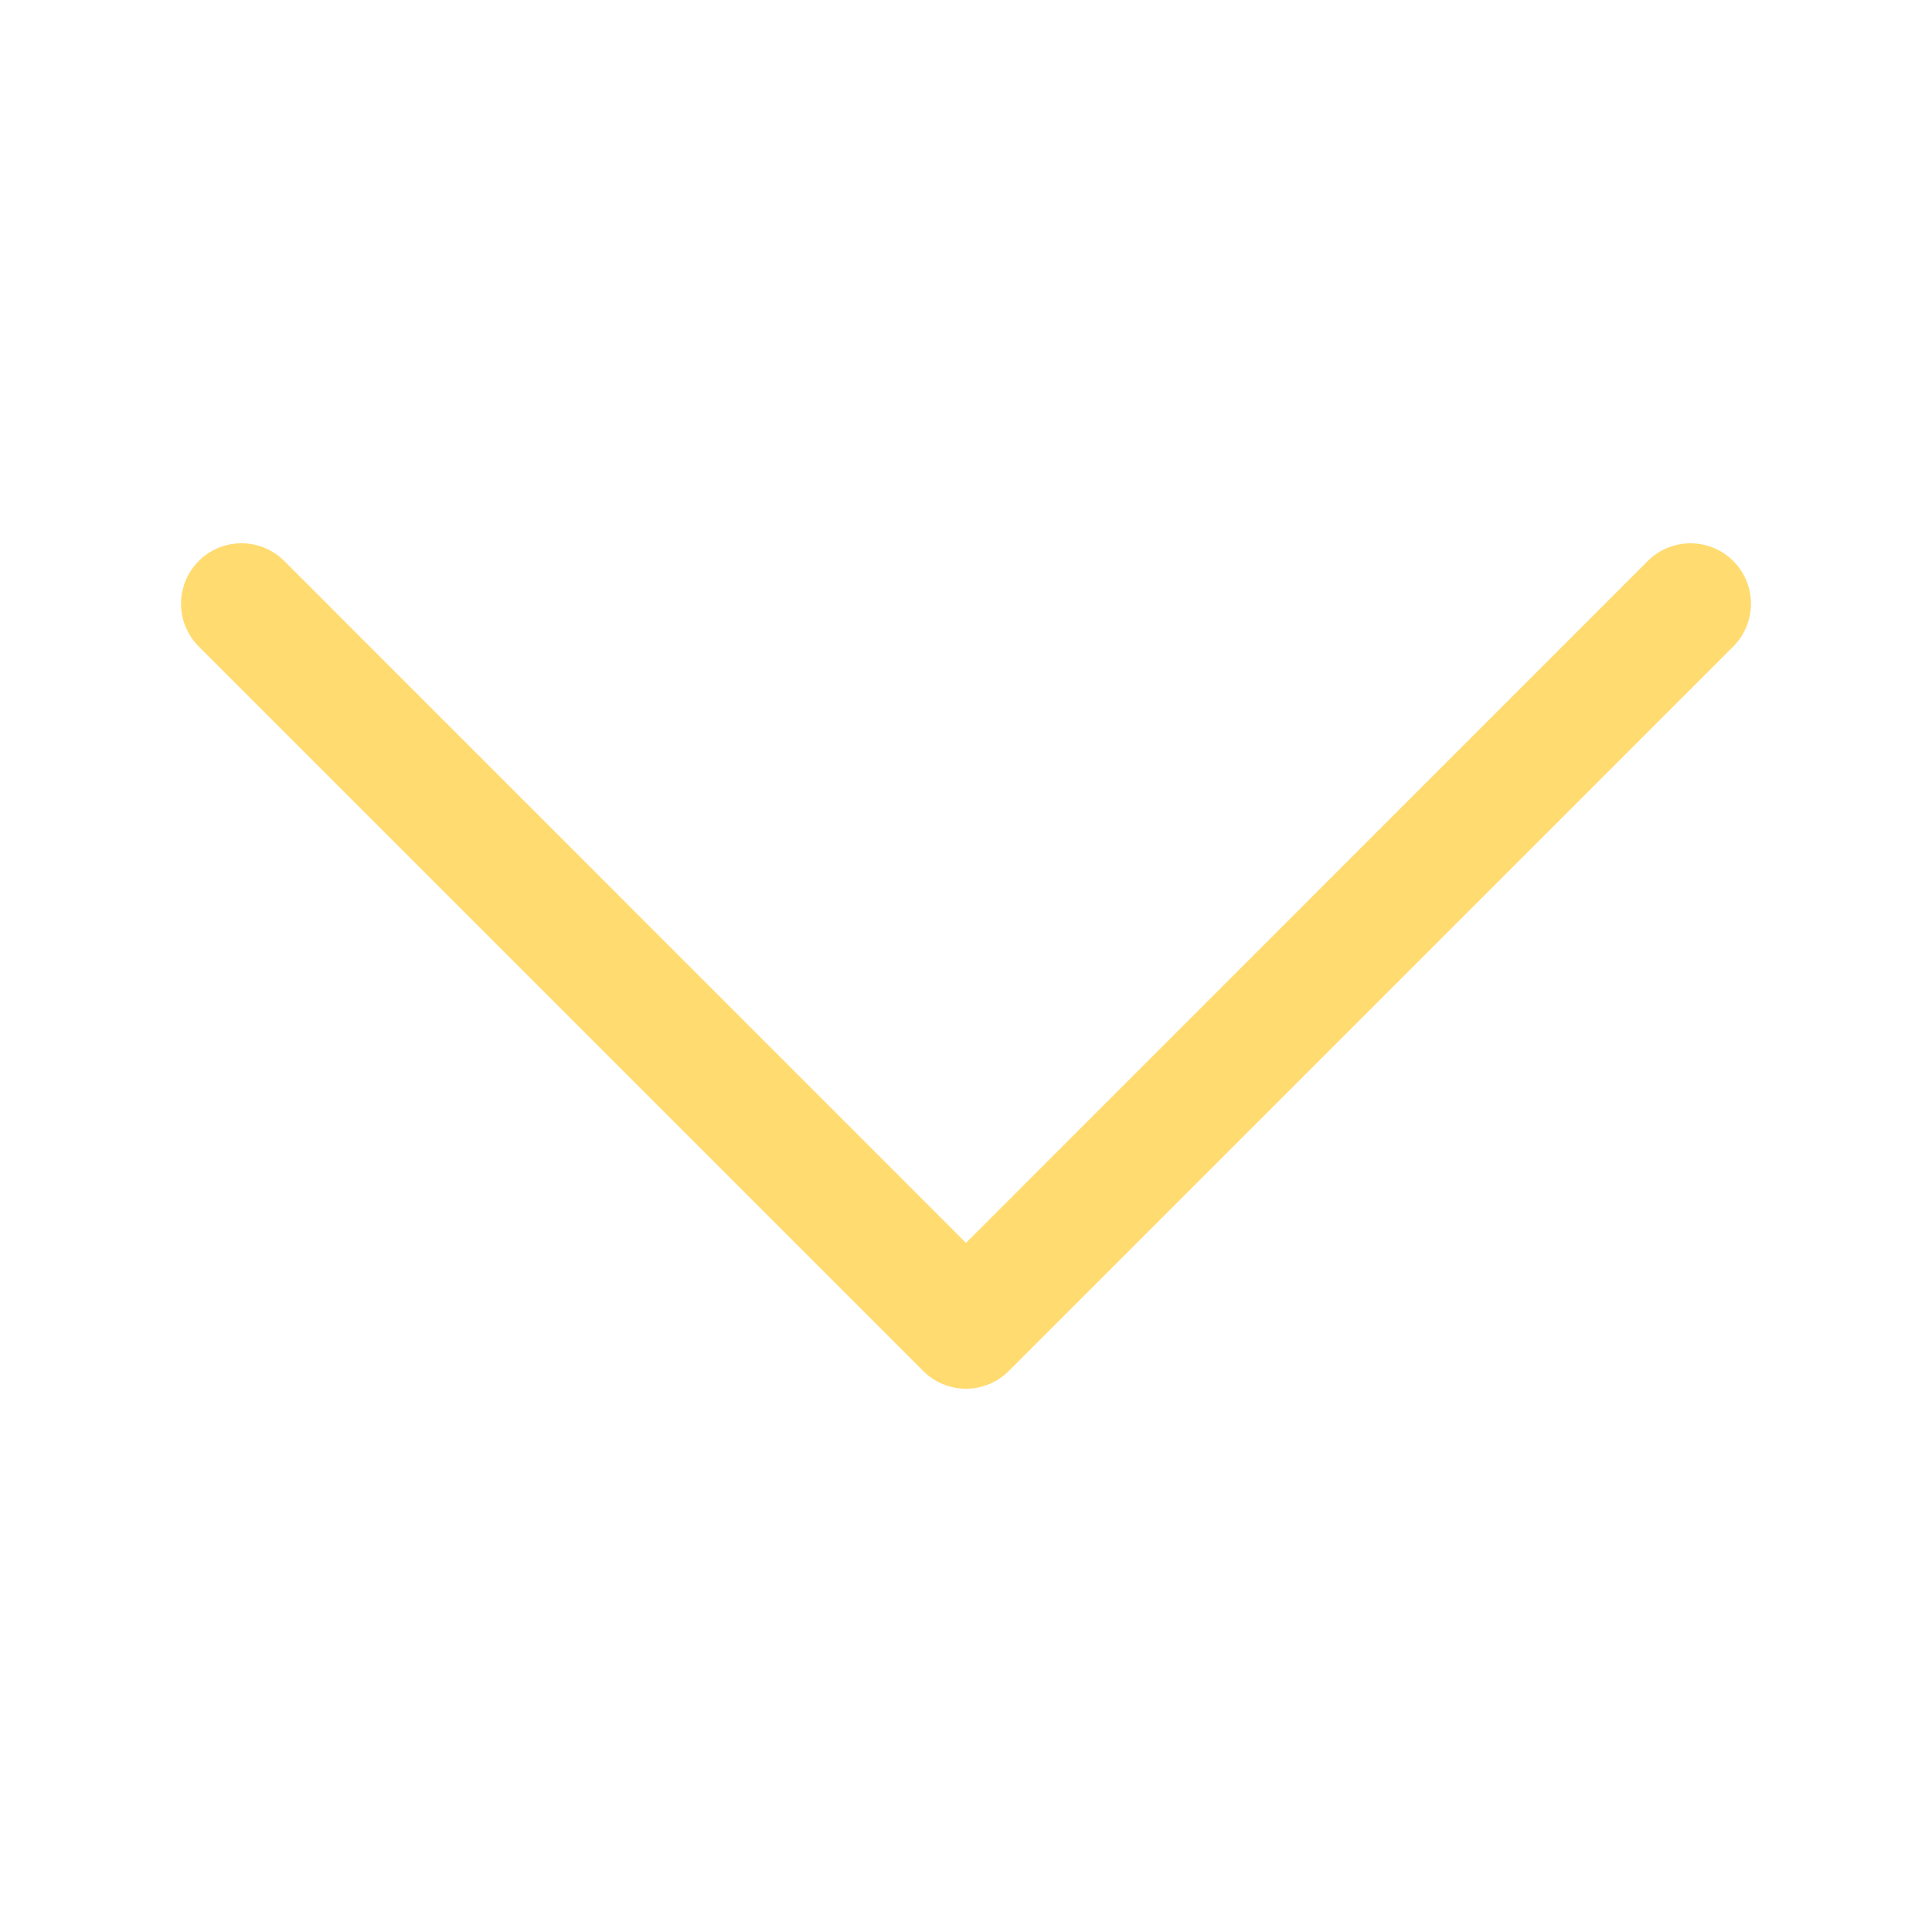
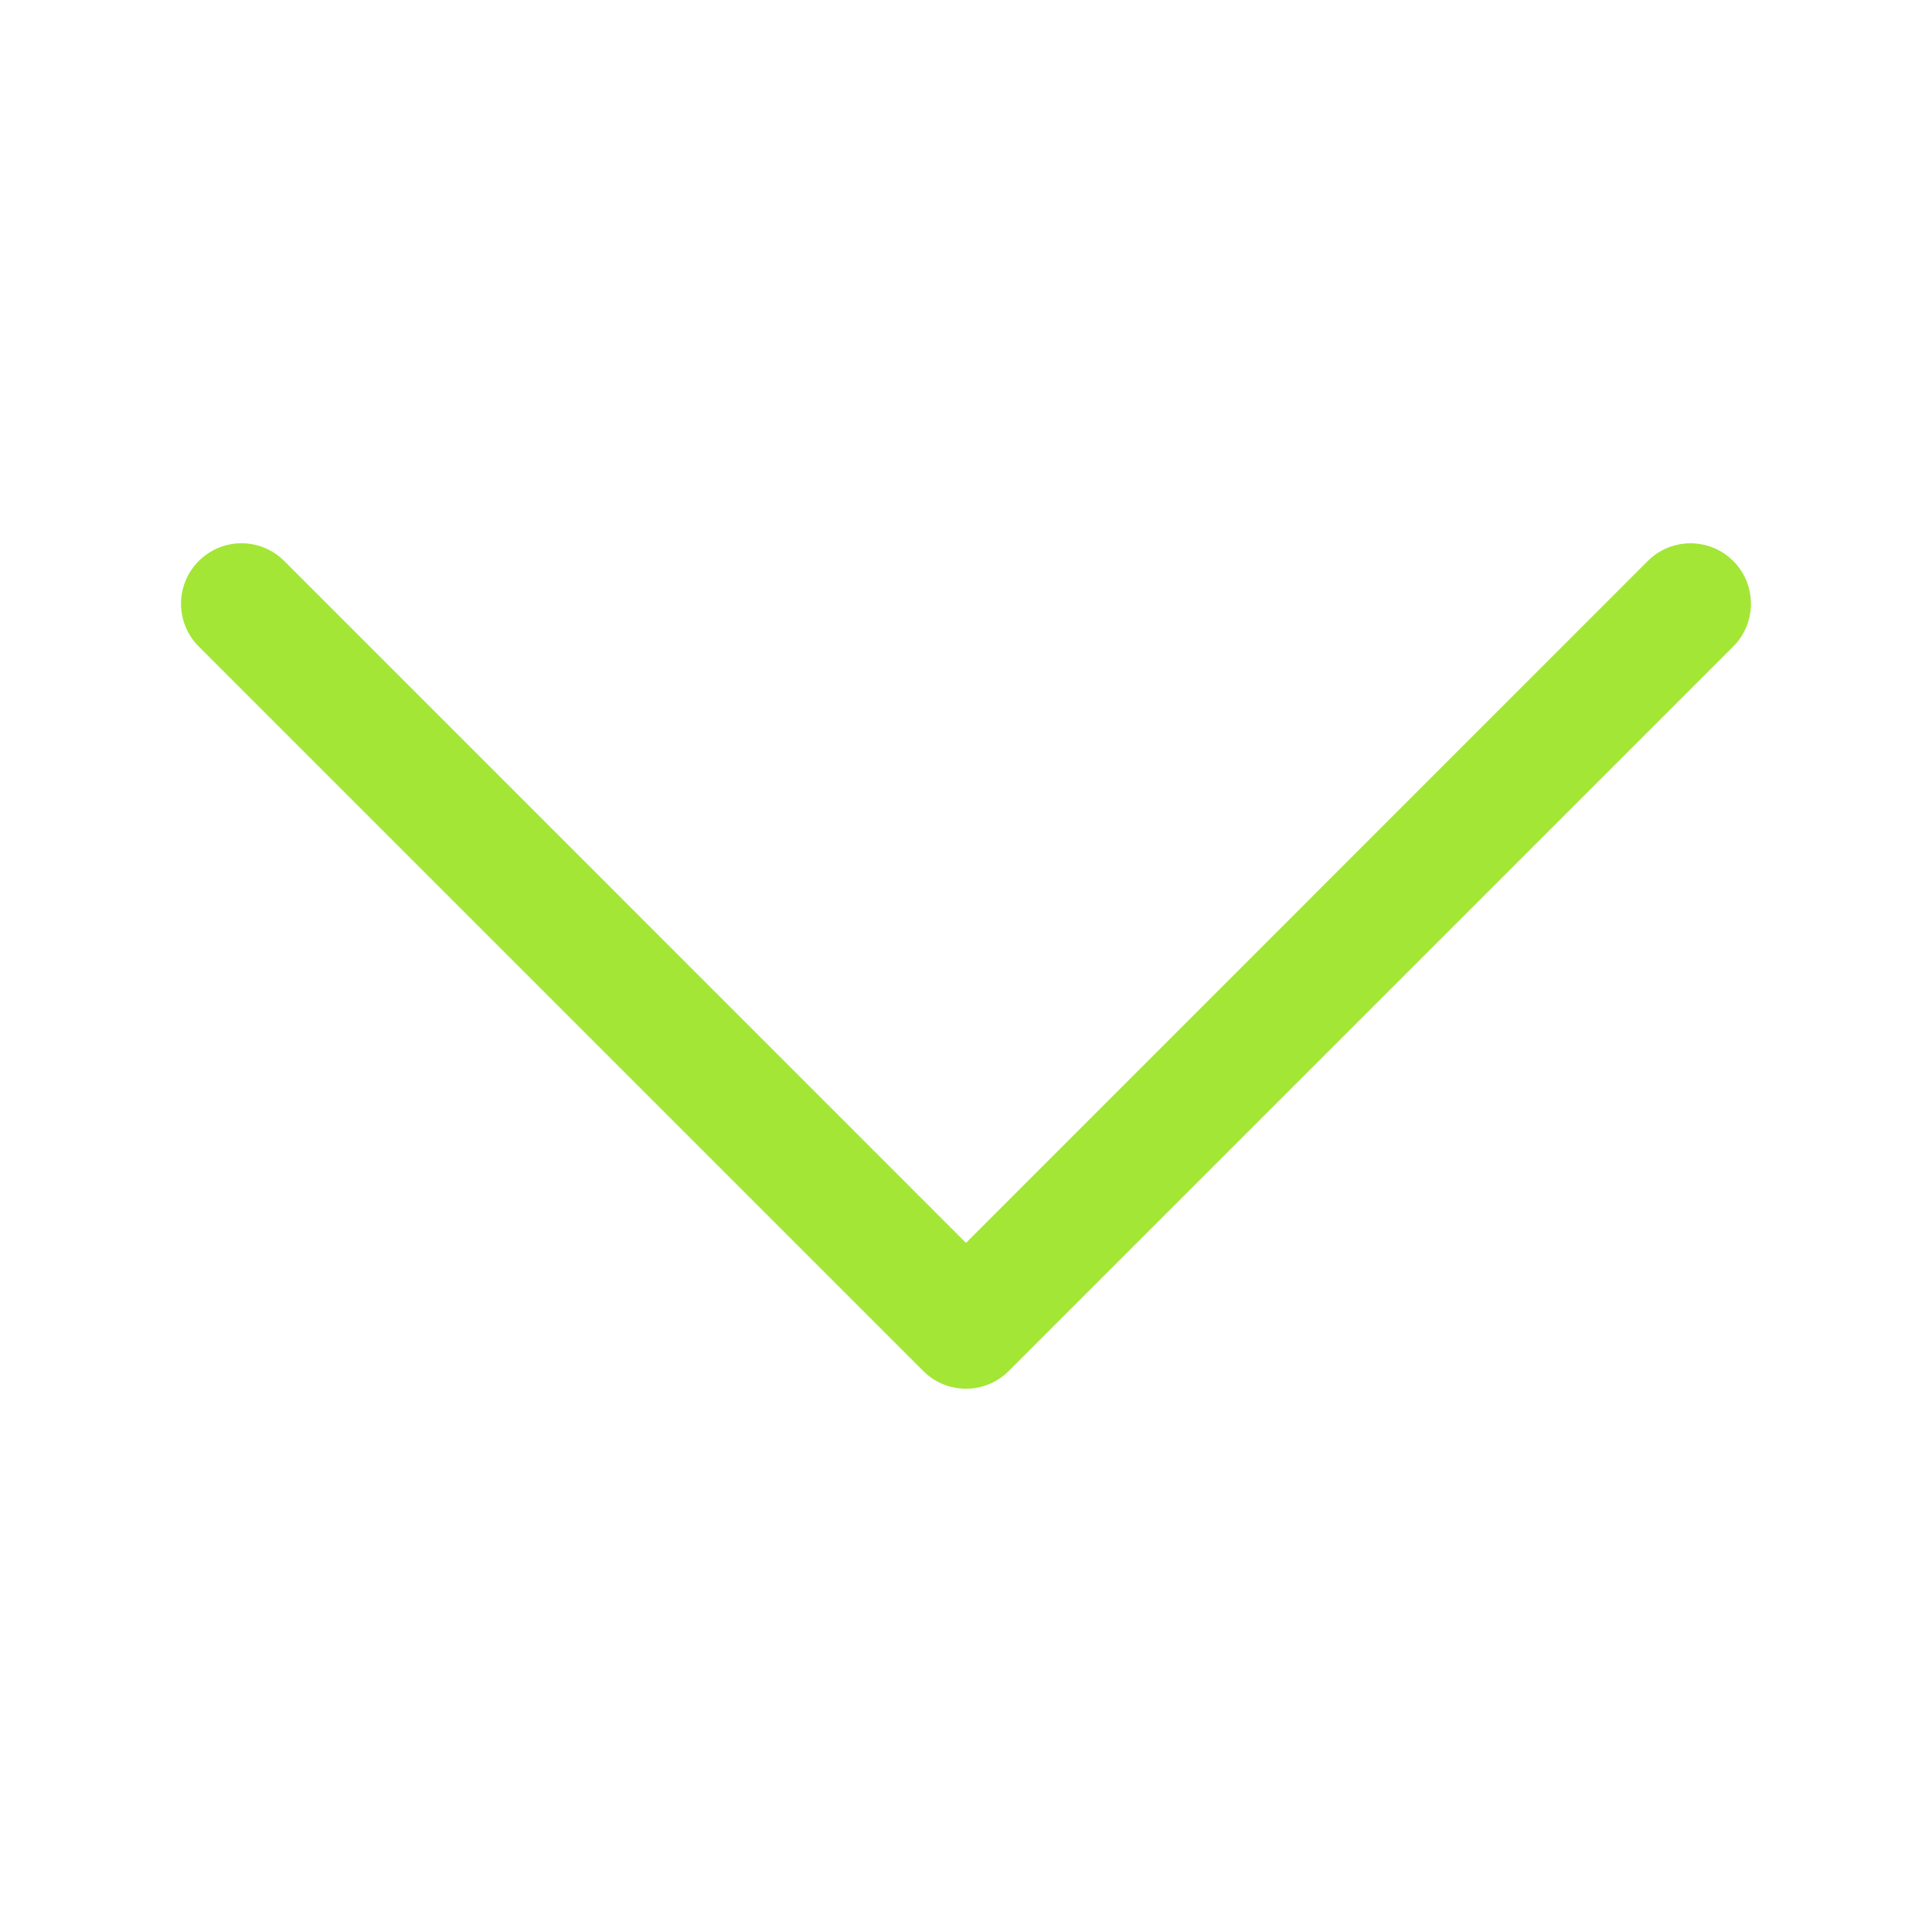
- <svg xmlns="http://www.w3.org/2000/svg" width="16" height="16" fill="hsl(45, 100%, 72%)" class="bi bi-chevron-down" viewBox="0 0 16 16">
+ <svg xmlns="http://www.w3.org/2000/svg" width="16" height="16" fill="#a3e635" class="bi bi-chevron-down" viewBox="0 0 16 16">
  <path fill-rule="evenodd" d="M1.646 4.646a.5.5 0 0 1 .708 0L8 10.293l5.646-5.647a.5.5 0 0 1 .708.708l-6 6a.5.5 0 0 1-.708 0l-6-6a.5.5 0 0 1 0-.708" />
</svg>
